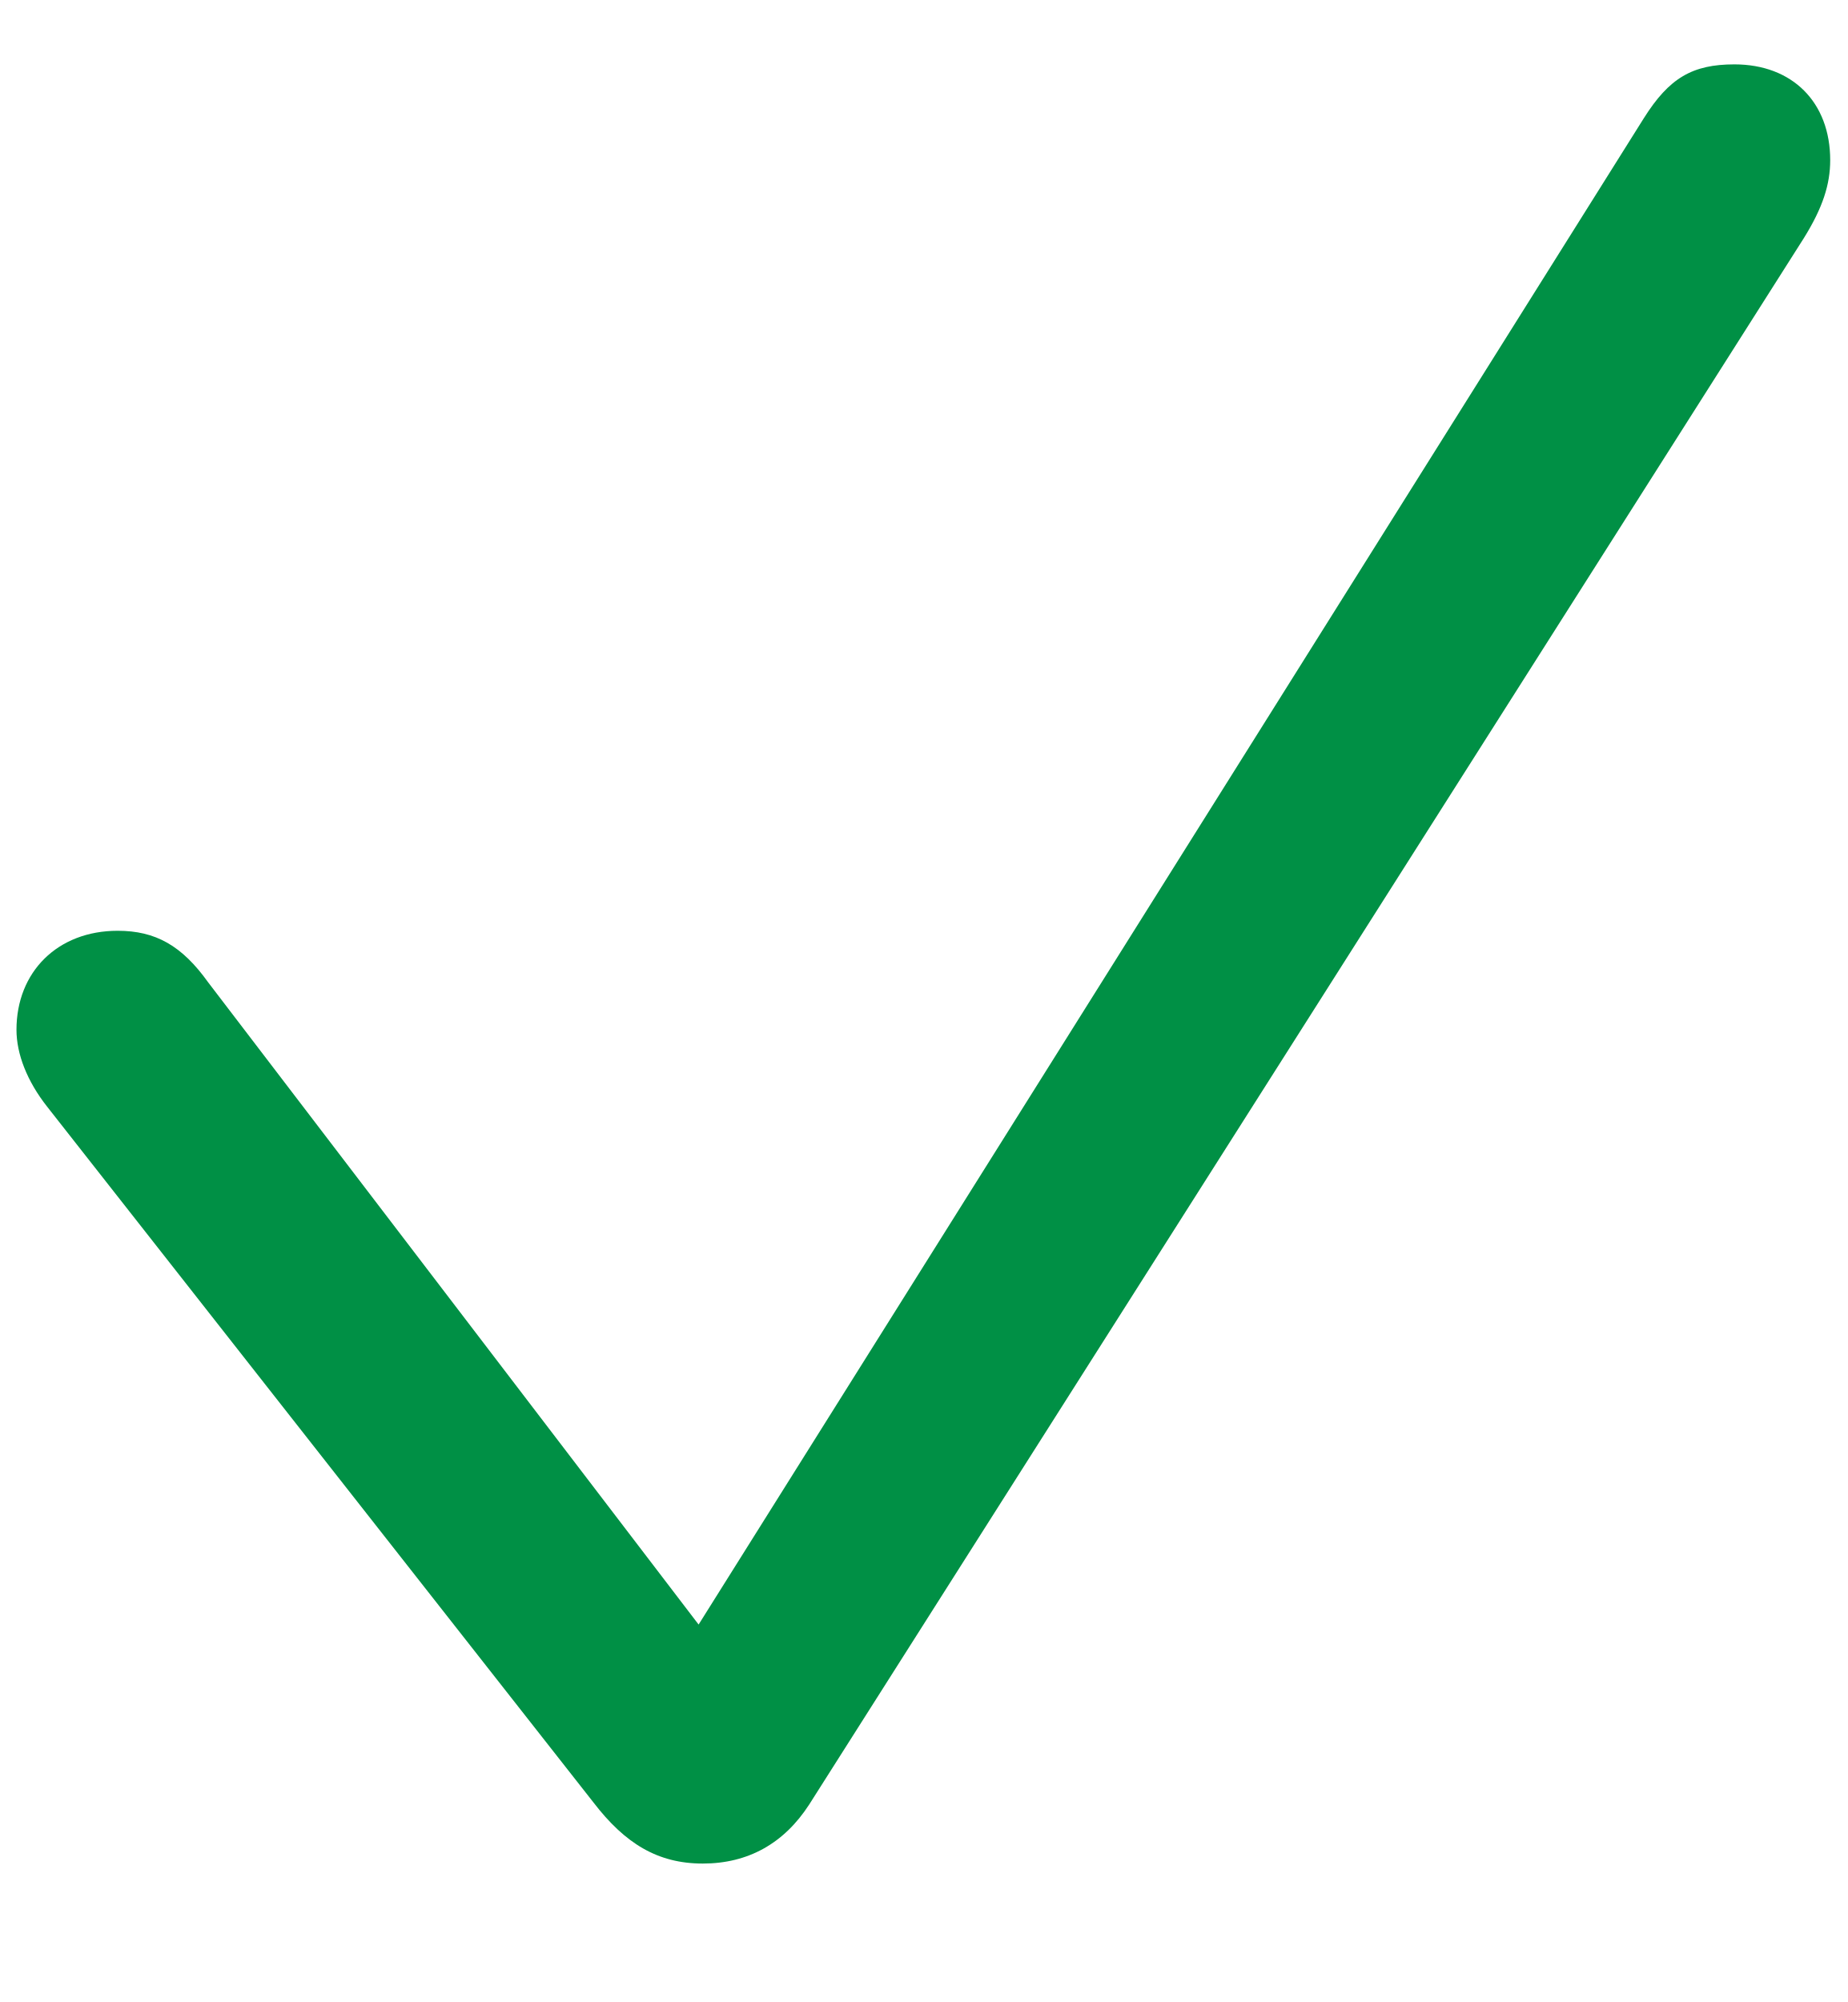
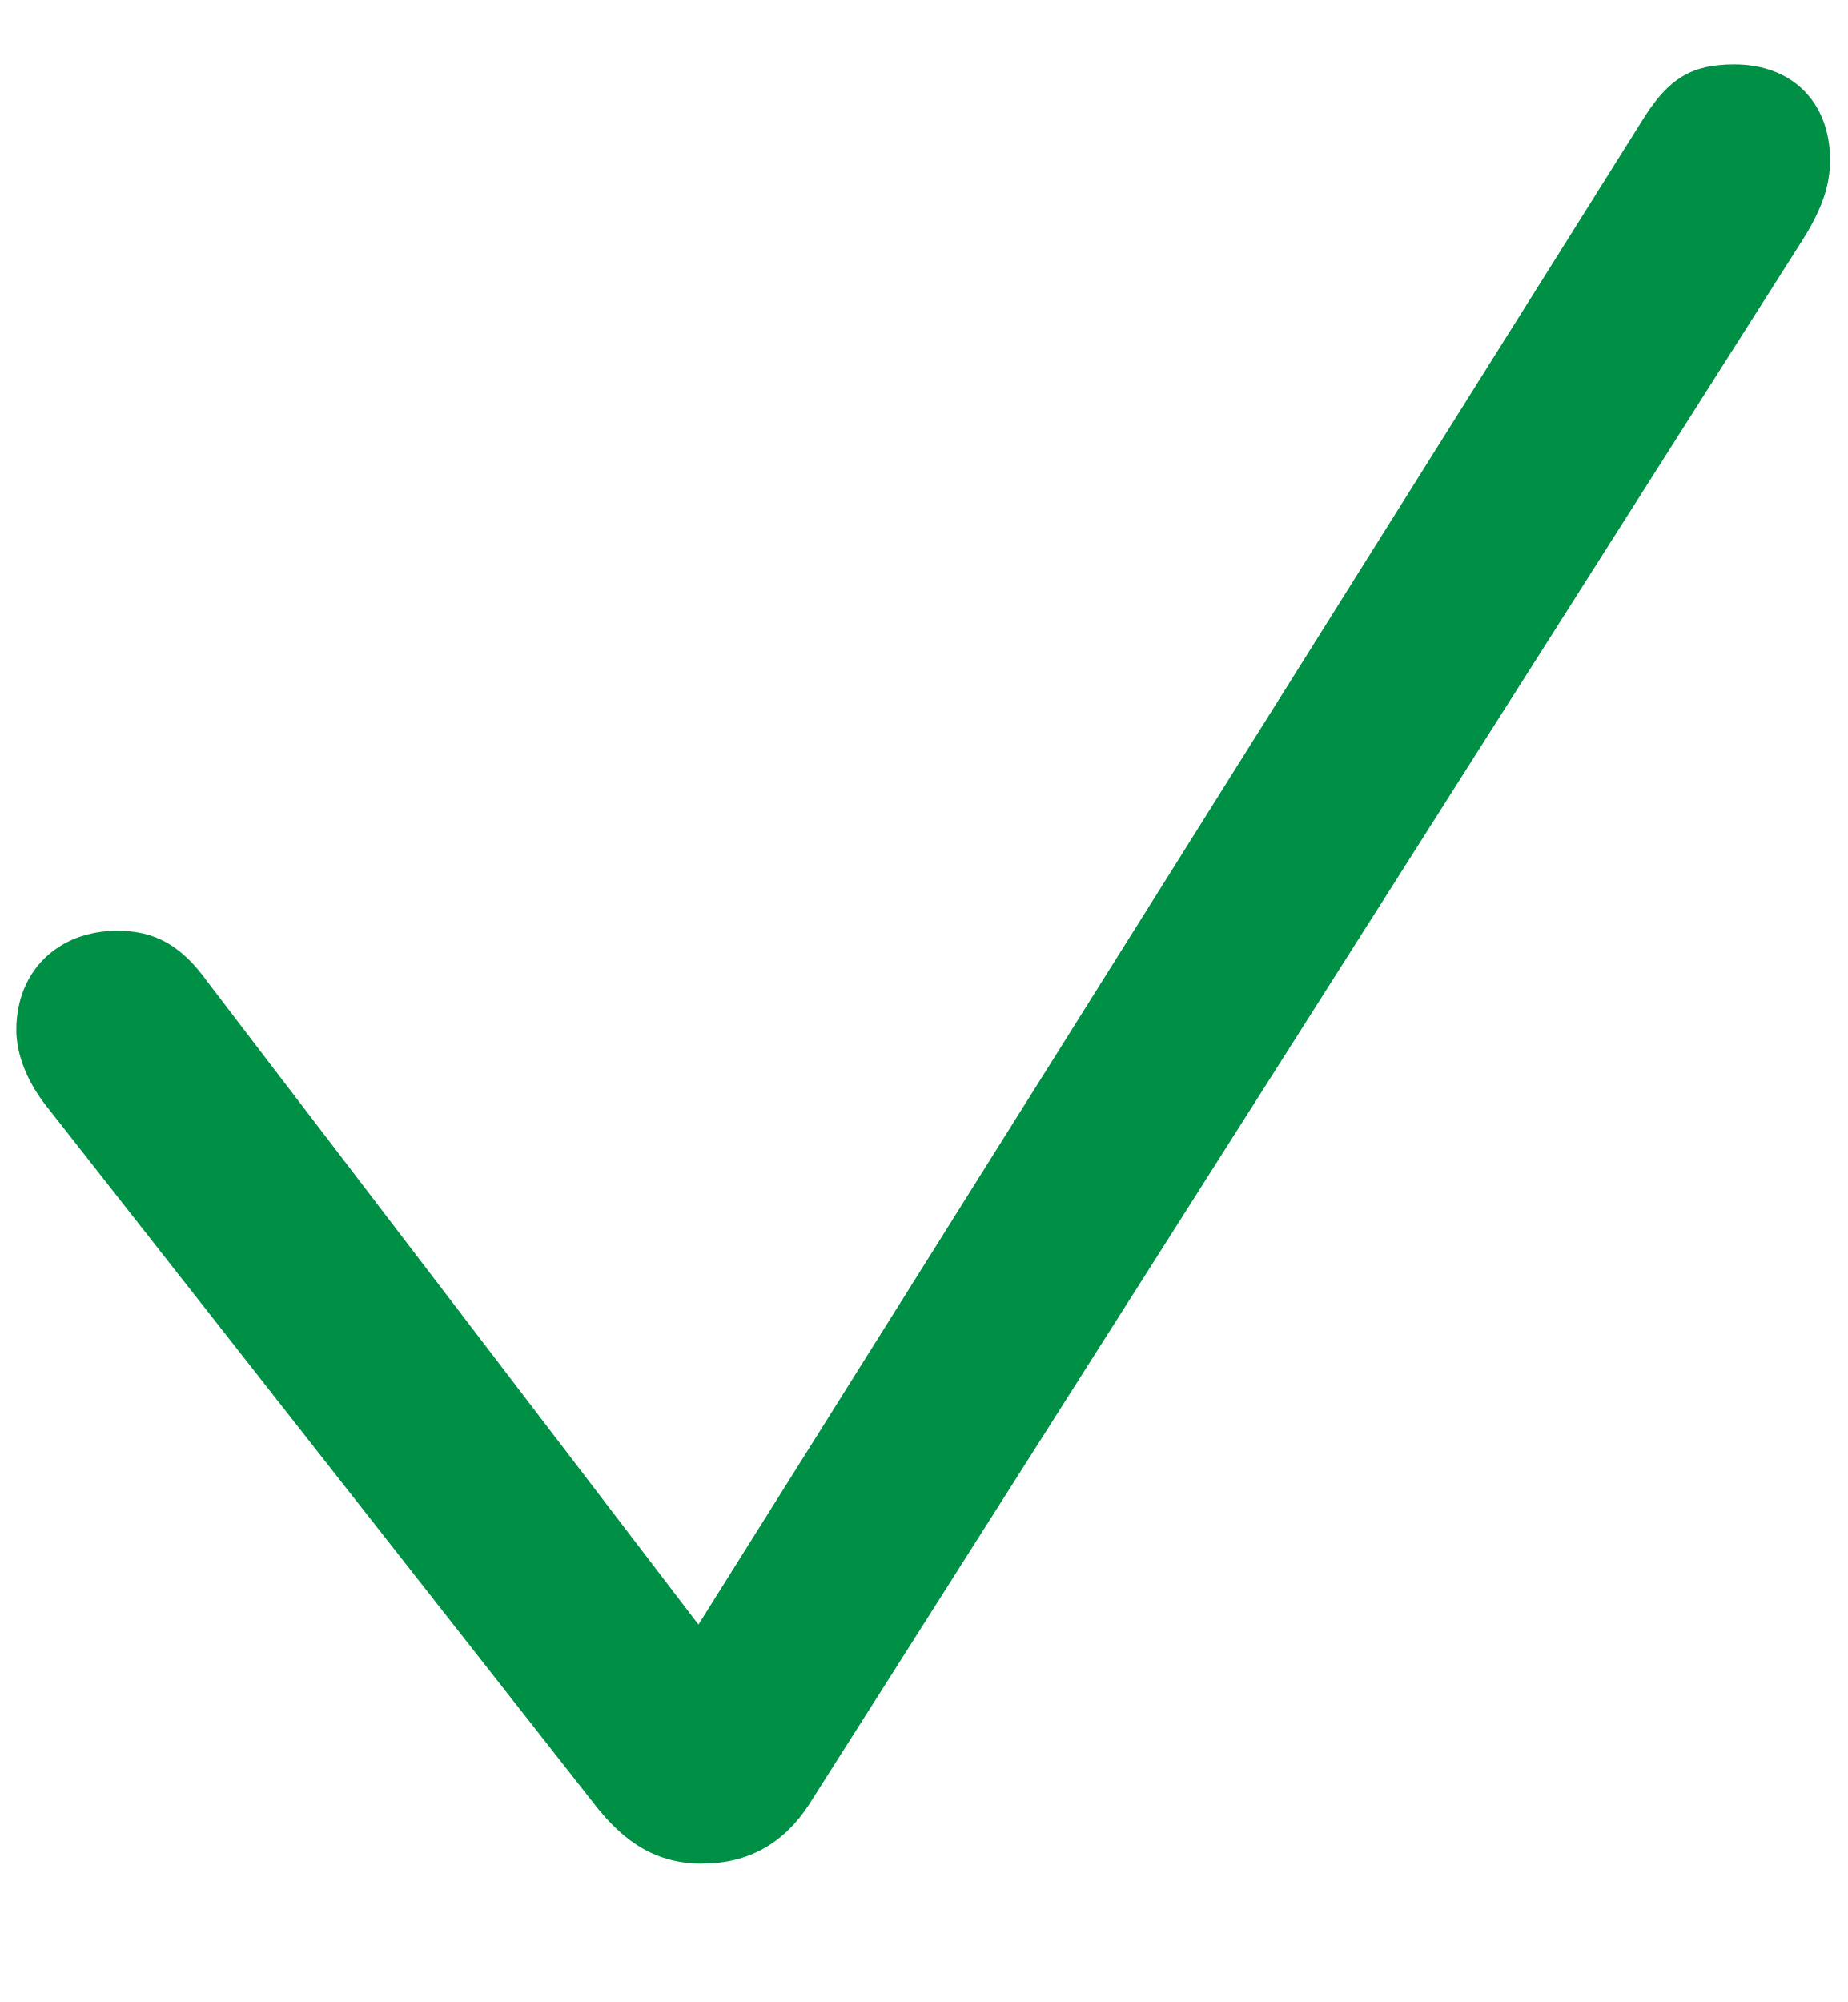
- <svg xmlns="http://www.w3.org/2000/svg" width="12" height="13" viewBox="0 0 12 13" fill="none">
-   <path d="M4.564 12.101C4.858 12.101 5.091 11.971 5.255 11.718L11.715 1.546C11.838 1.348 11.886 1.197 11.886 1.04C11.886 0.664 11.64 0.418 11.264 0.418C10.99 0.418 10.84 0.507 10.676 0.767L4.537 10.549L1.352 6.379C1.181 6.14 1.01 6.044 0.764 6.044C0.374 6.044 0.107 6.311 0.107 6.687C0.107 6.844 0.176 7.021 0.306 7.186L3.854 11.704C4.059 11.971 4.271 12.101 4.564 12.101Z" fill="#009045" />
+ <svg xmlns="http://www.w3.org/2000/svg" fill="none" height="13" viewBox="0 0 12 13" width="12">
+   <path d="m4.564 12.101c.294 0 .526-.13.69-.383l6.46-10.172c.123-.198.171-.349.171-.506 0-.376-.246-.622-.622-.622-.274 0-.424.089-.588.349l-6.139 9.782-3.186-4.17c-.171-.239-.342-.335-.588-.335-.39 0-.656.267-.656.643 0 .157.068.335.198.499l3.548 4.519c.205.267.417.397.711.397z" fill="#009045" />
</svg>
